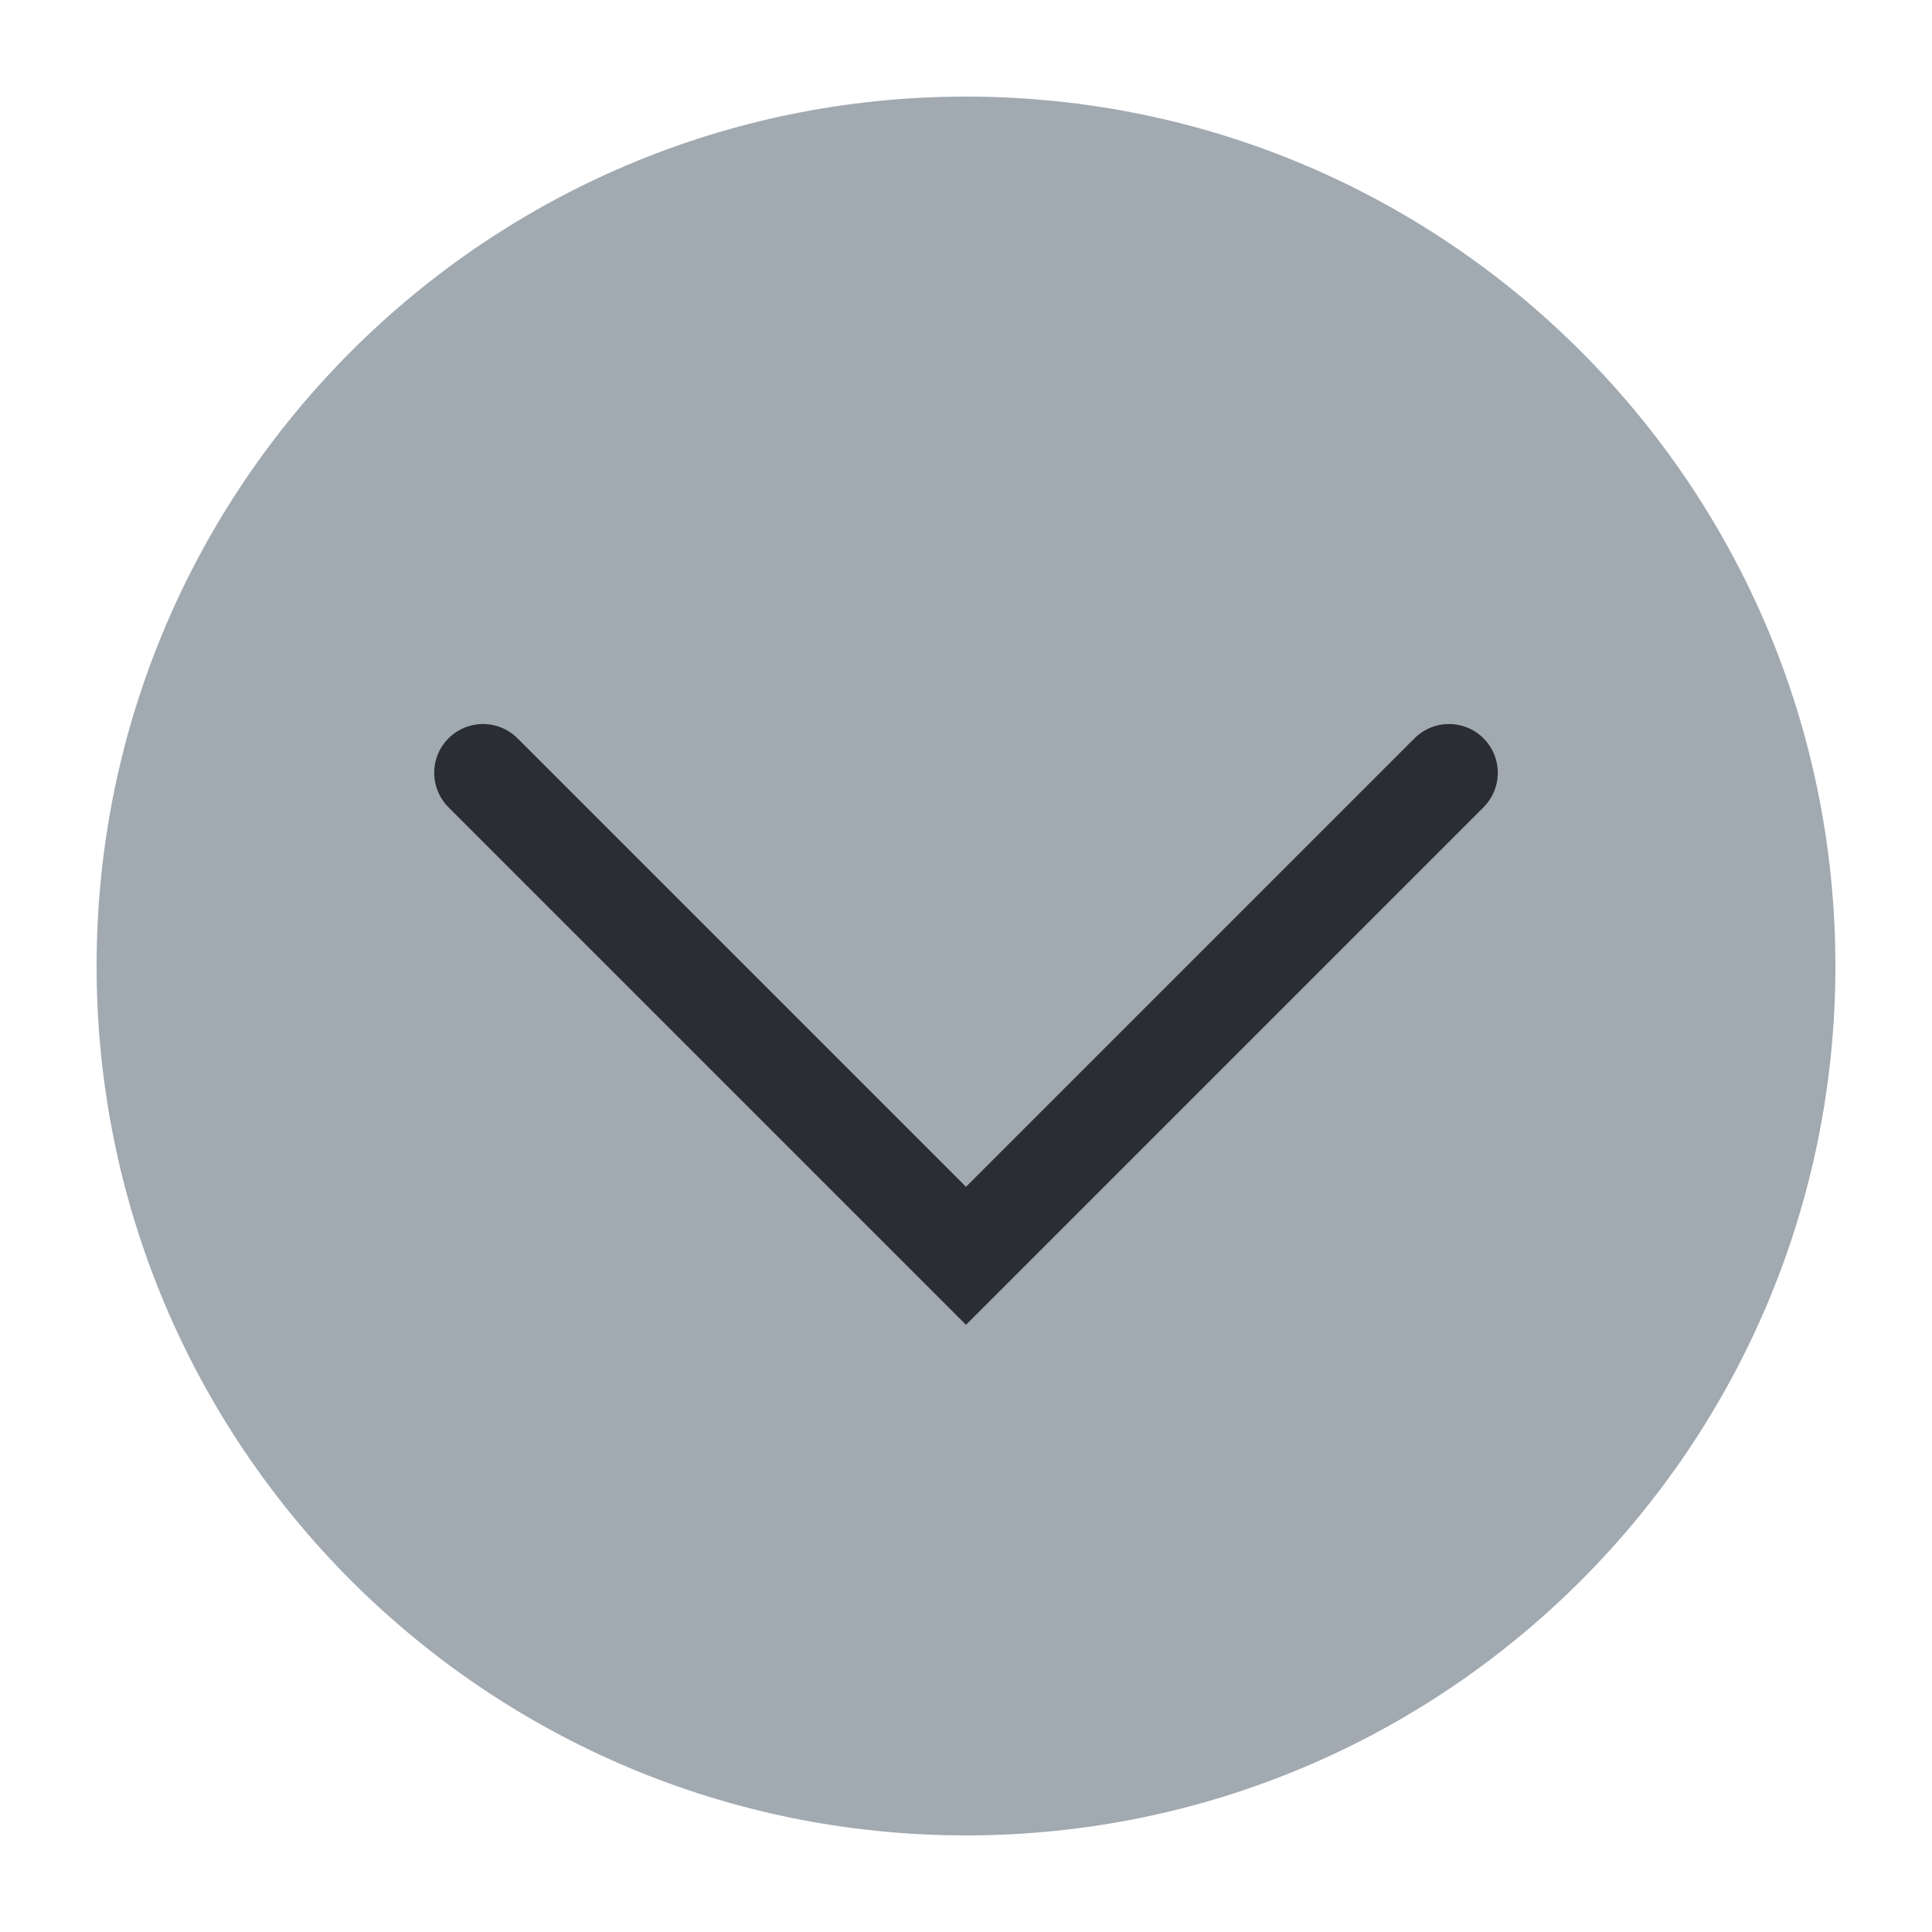
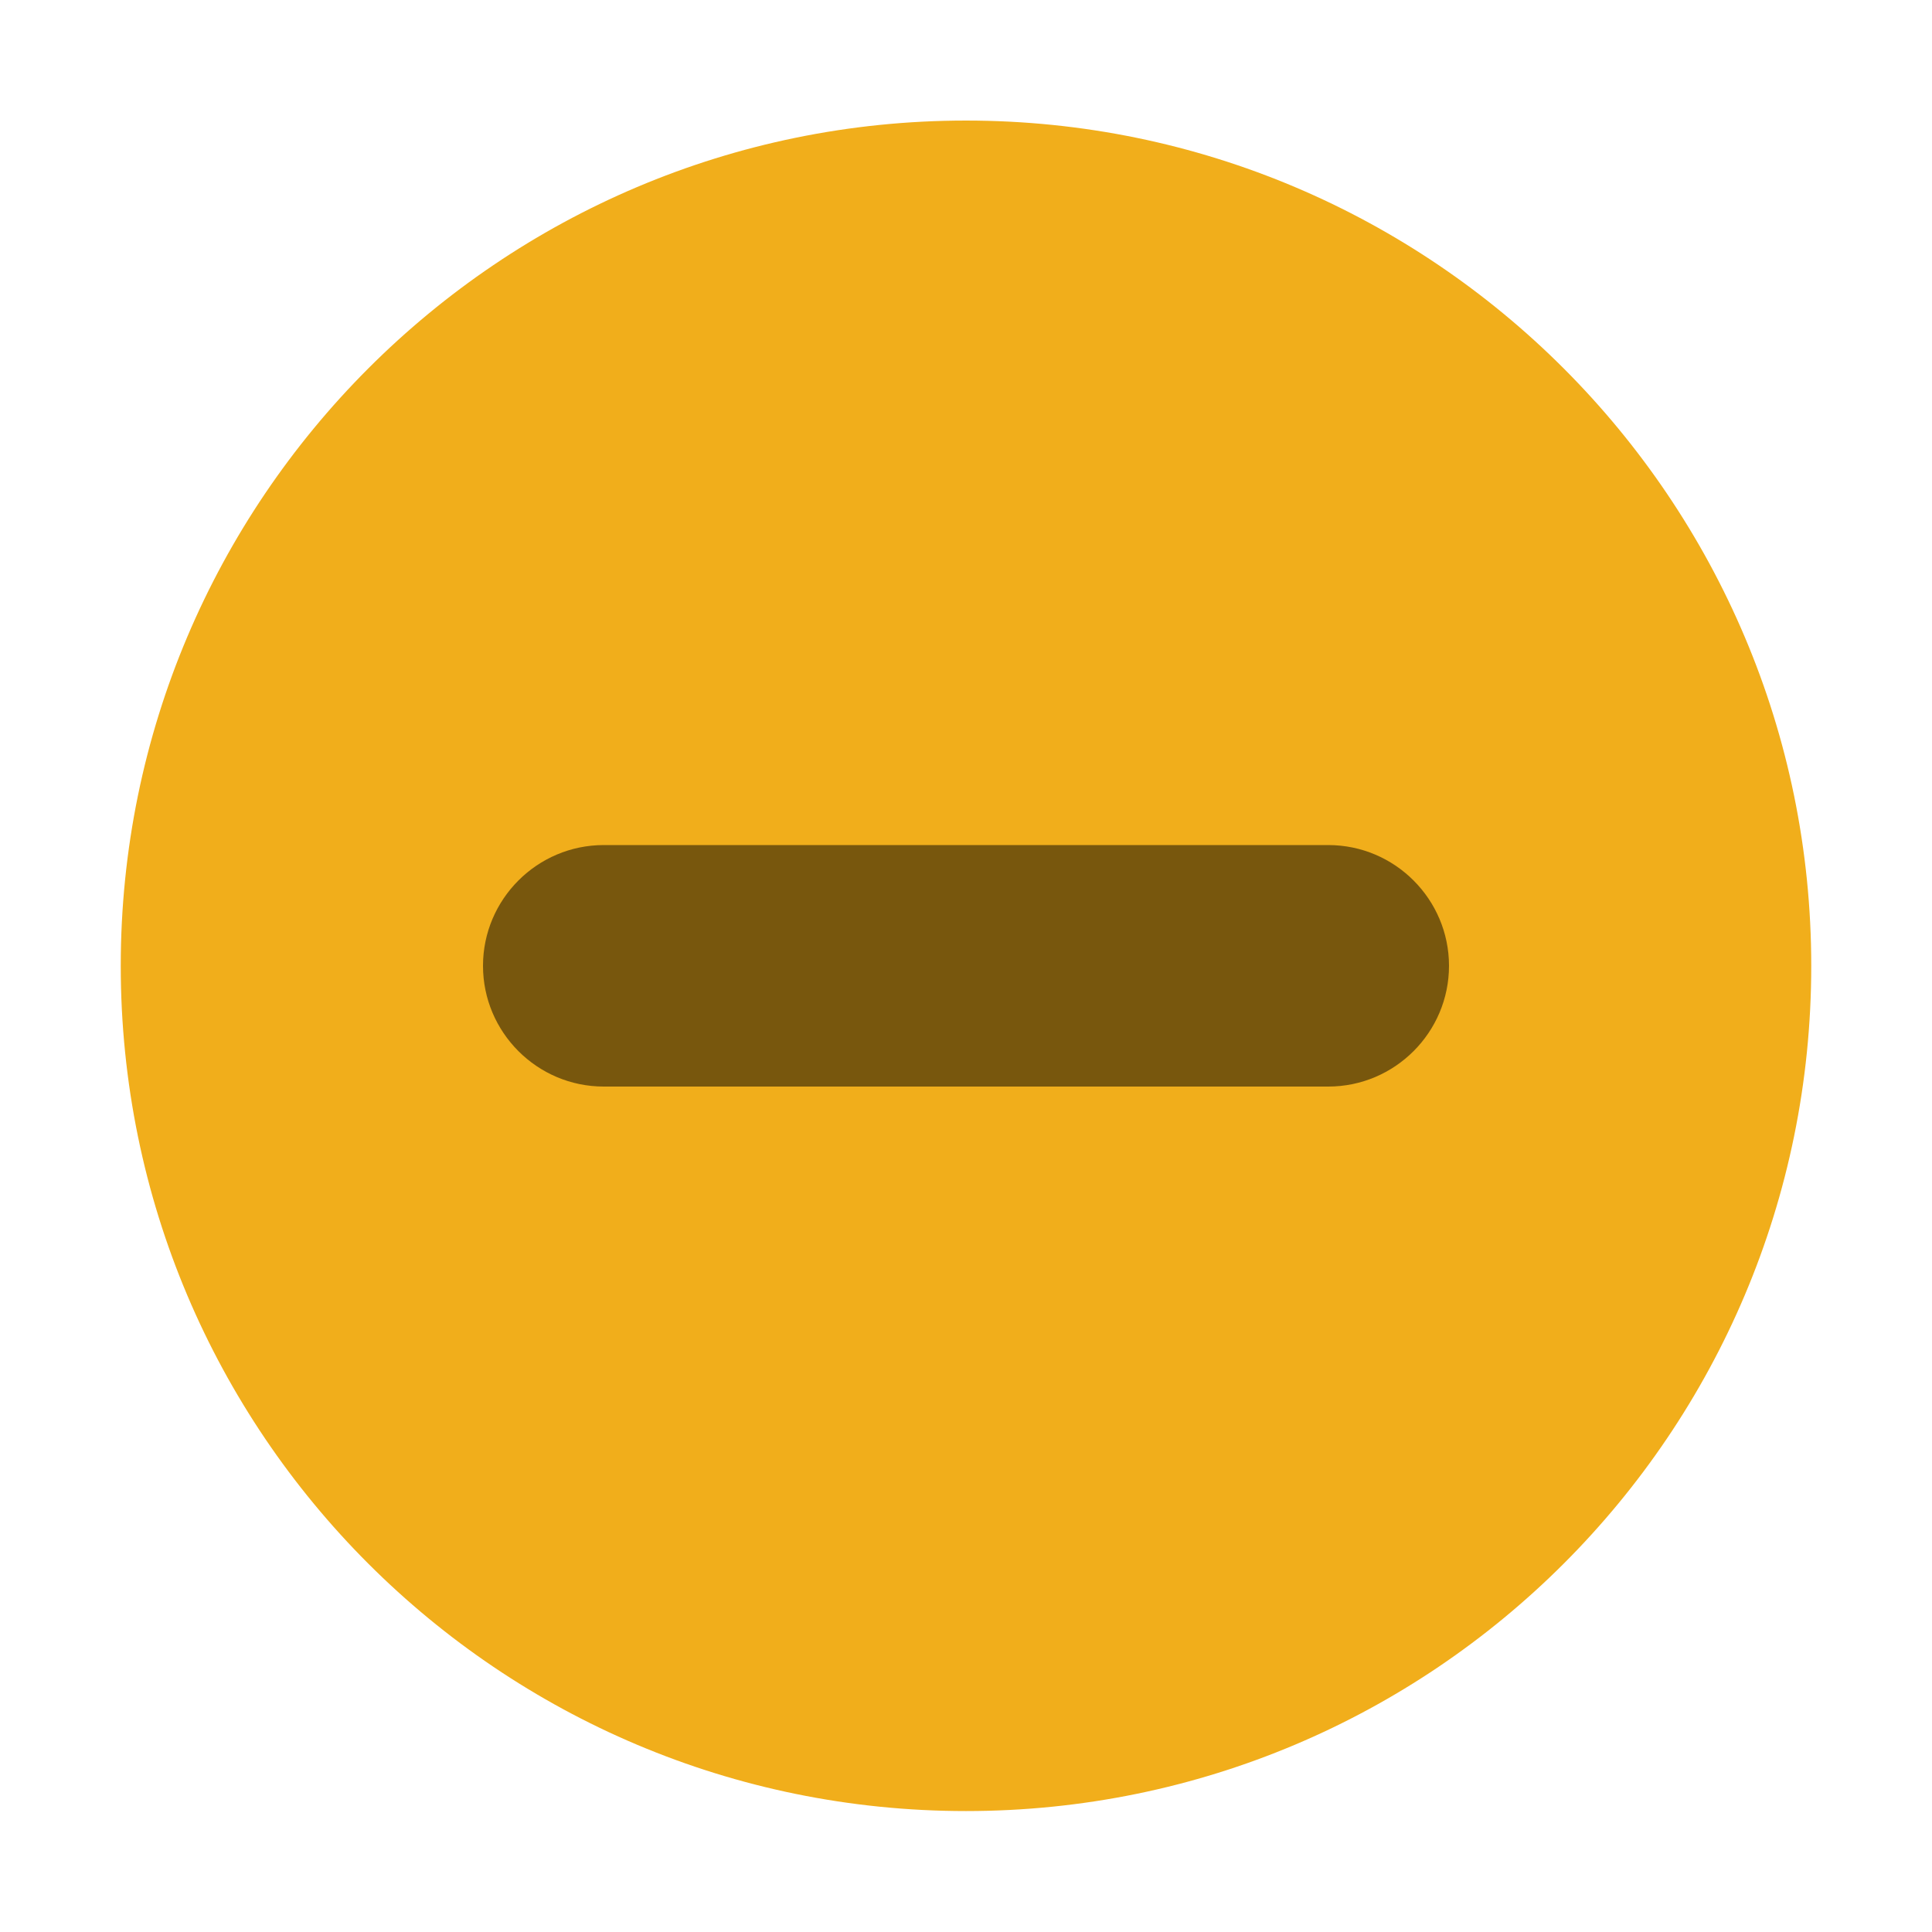
<svg xmlns="http://www.w3.org/2000/svg" viewBox="0 0 50 50" version="1.2" baseProfile="tiny">
  <defs>
</defs>
  <g fill="none" stroke="black" stroke-width="1" fill-rule="evenodd" stroke-linecap="square" stroke-linejoin="bevel">
-     <g fill="#a1a9b1" fill-opacity="1" stroke="none" transform="matrix(2.5,0,0,2.5,2.5,2.5)" font-family="JetBrainsMono Nerd Font" font-size="10" font-weight="400" font-style="normal">
-       <circle cx="9" cy="9" r="9" />
+     <g fill="#000000" fill-opacity="1" stroke="none" transform="matrix(3.125,0,0,3.125,-790.625,676.993)" font-family="SF Pro" font-size="10" font-weight="400" font-style="normal" opacity="0">
+       <rect x="253" y="-216.638" width="16" height="16" />
    </g>
-     <g fill="none" stroke="#2a2e32" stroke-opacity="1" stroke-width="1.01" stroke-linecap="round" stroke-linejoin="miter" stroke-miterlimit="2" transform="matrix(2.5,0,0,2.5,2.5,2.5)" font-family="JetBrainsMono Nerd Font" font-size="10" font-weight="400" font-style="normal">
-       <polyline fill="none" vector-effect="none" points="4,7 9,12 14,7 " />
+     <g fill="#f1ae1b" fill-opacity="1" stroke="none" transform="matrix(3.125,0,0,3.125,-12.5,-3226.13)" font-family="SF Pro" font-size="10" font-weight="400" font-style="normal">
+       <path vector-effect="none" fill-rule="evenodd" d="M12,1047.36 C15.866,1047.36 19,1044.23 19,1040.36 C19,1036.5 15.866,1033.36 12,1033.36 C8.134,1033.36 5,1036.5 5,1040.36 C5,1044.23 8.134,1047.36 12,1047.36 " />
    </g>
-     <g fill="none" stroke="#000000" stroke-opacity="1" stroke-width="1" stroke-linecap="square" stroke-linejoin="bevel" transform="matrix(1,0,0,1,0,0)" font-family="JetBrainsMono Nerd Font" font-size="10" font-weight="400" font-style="normal">
+     <g fill="#000000" fill-opacity="1" stroke="none" transform="matrix(3.125,0,0,3.125,-12.5,-3226.13)" font-family="SF Pro" font-size="10" font-weight="400" font-style="normal" opacity="0.5">
+       <path vector-effect="none" fill-rule="evenodd" d="M8,1040.36 C8,1039.81 8.448,1039.36 9,1039.36 L15,1039.36 C15.552,1039.36 16,1039.81 16,1040.36 C16,1040.91 15.552,1041.36 15,1041.36 L9,1041.36 C8.448,1041.36 8,1040.91 8,1040.36 " />
+     </g>
+     <g fill="none" stroke="#000000" stroke-opacity="1" stroke-width="1" stroke-linecap="square" stroke-linejoin="bevel" transform="matrix(1,0,0,1,0,0)" font-family="SF Pro" font-size="10" font-weight="400" font-style="normal">
</g>
  </g>
</svg>
